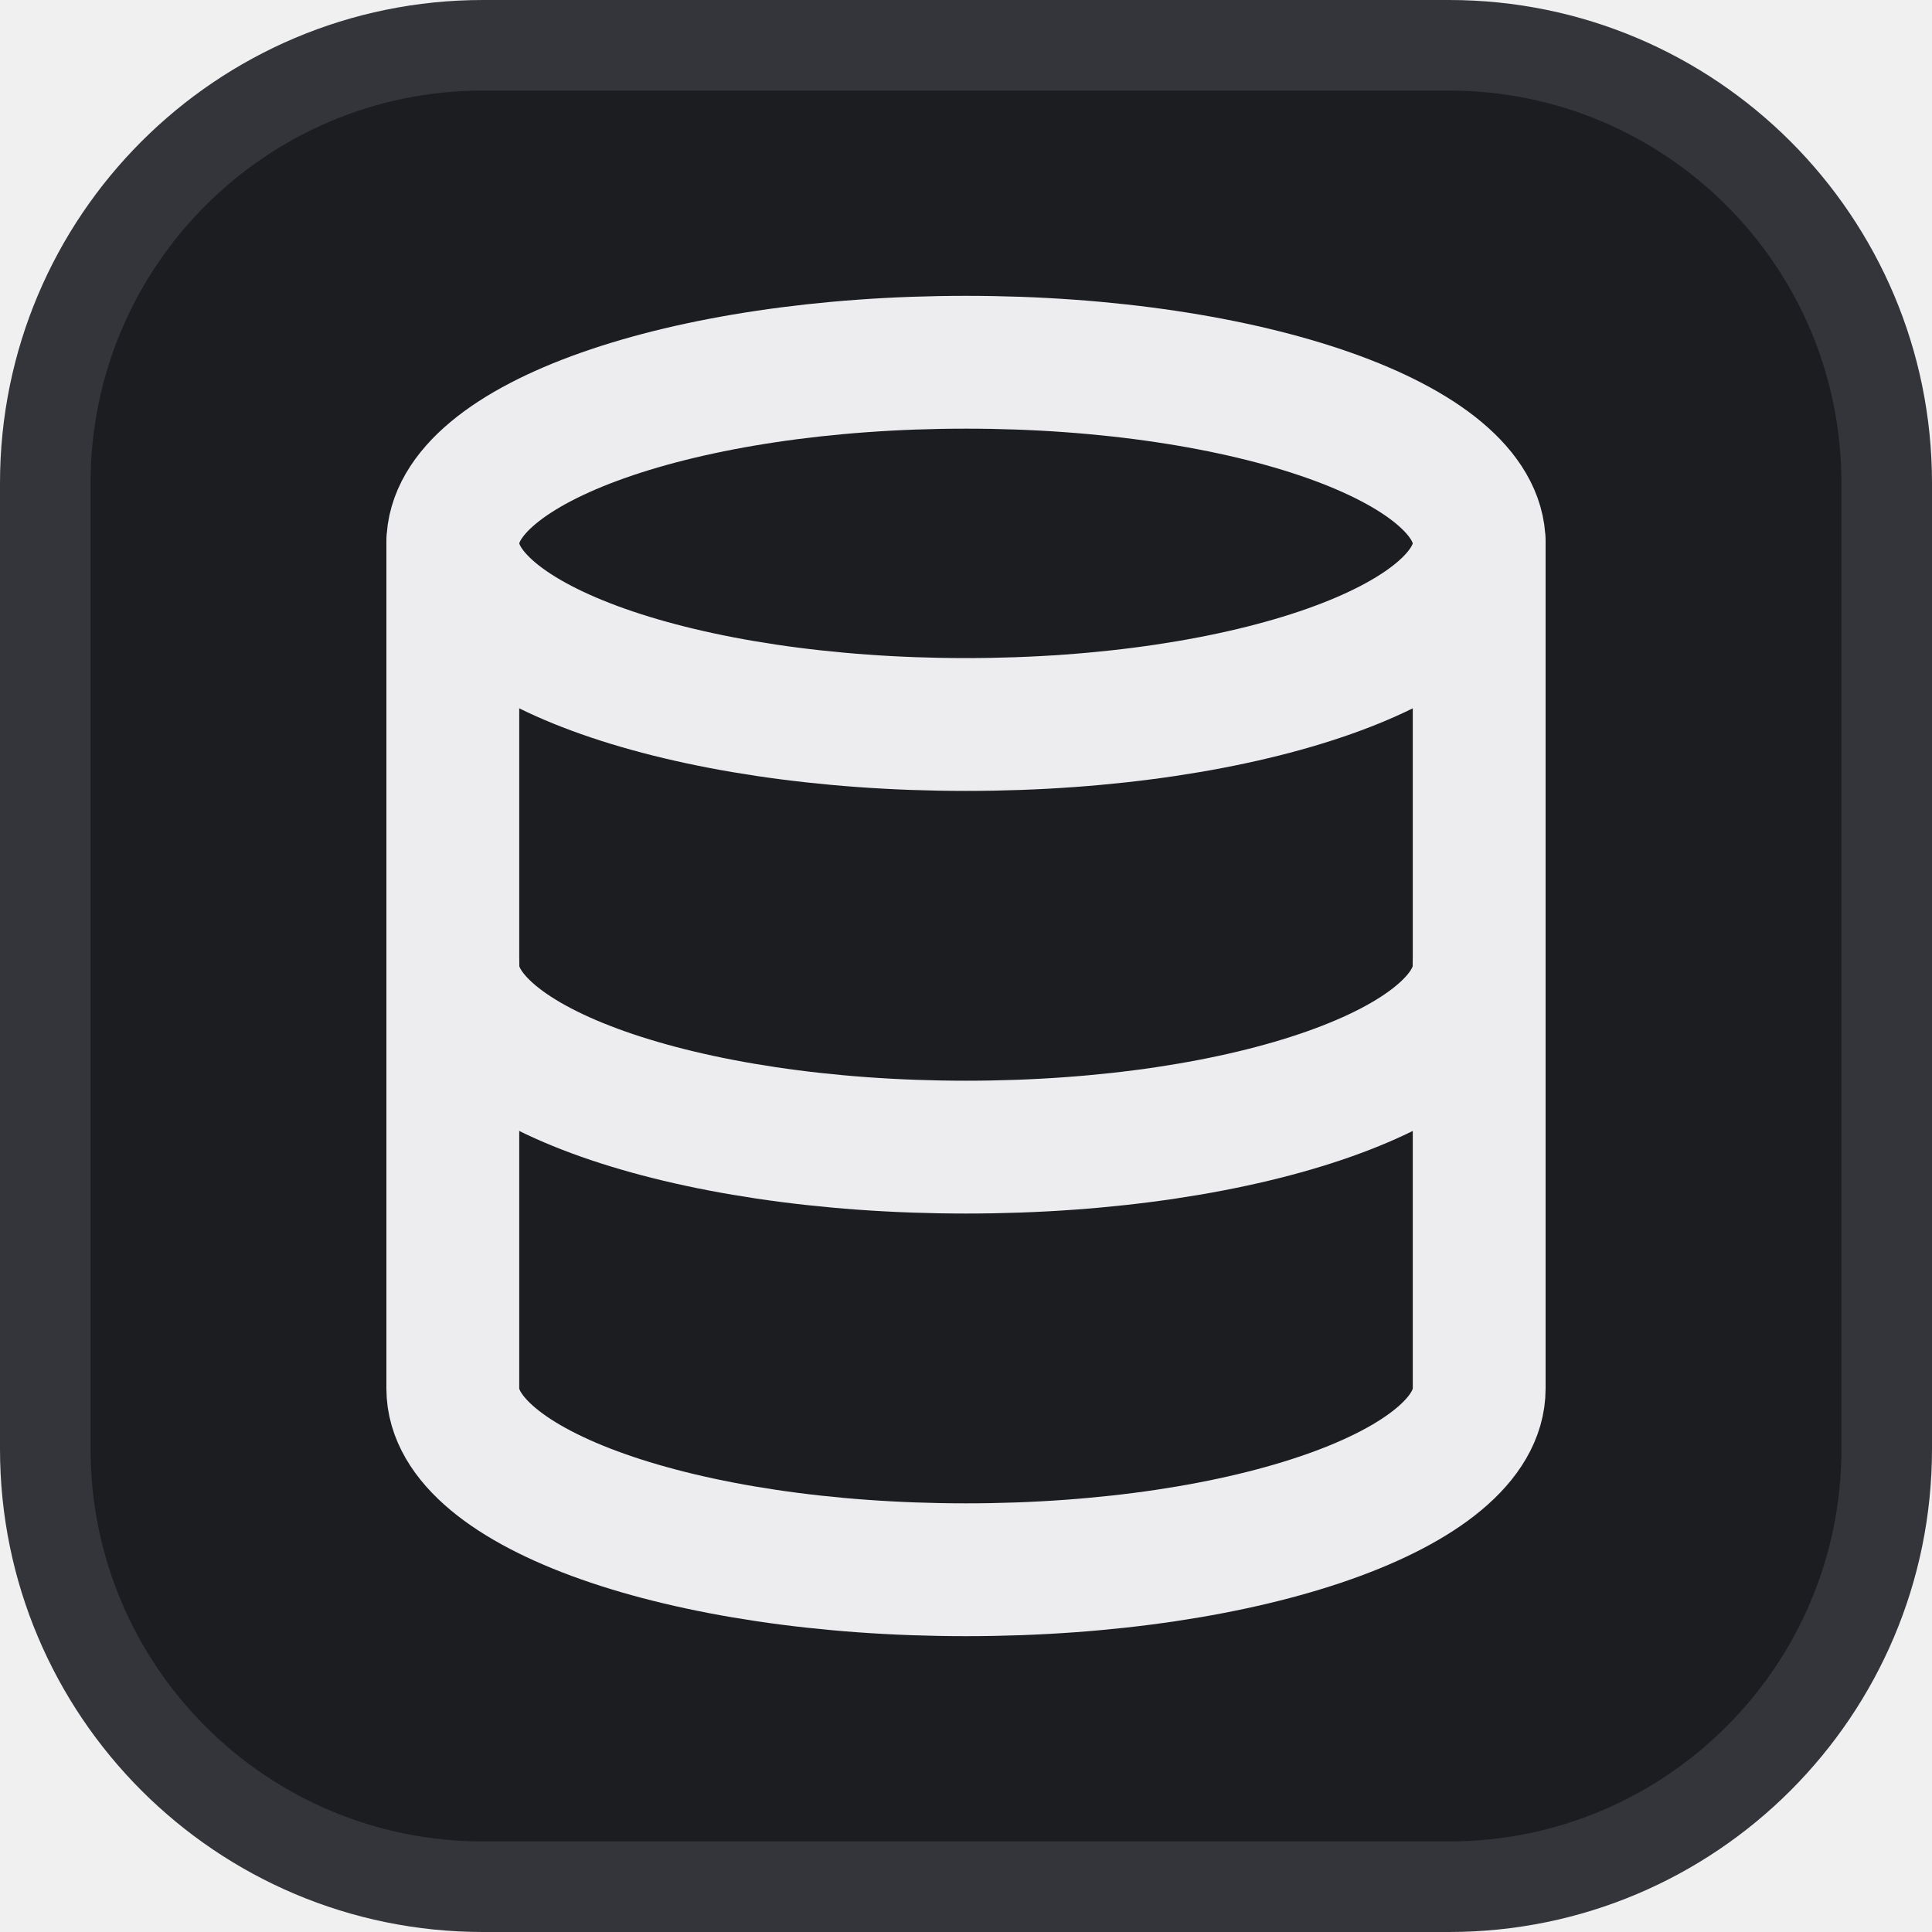
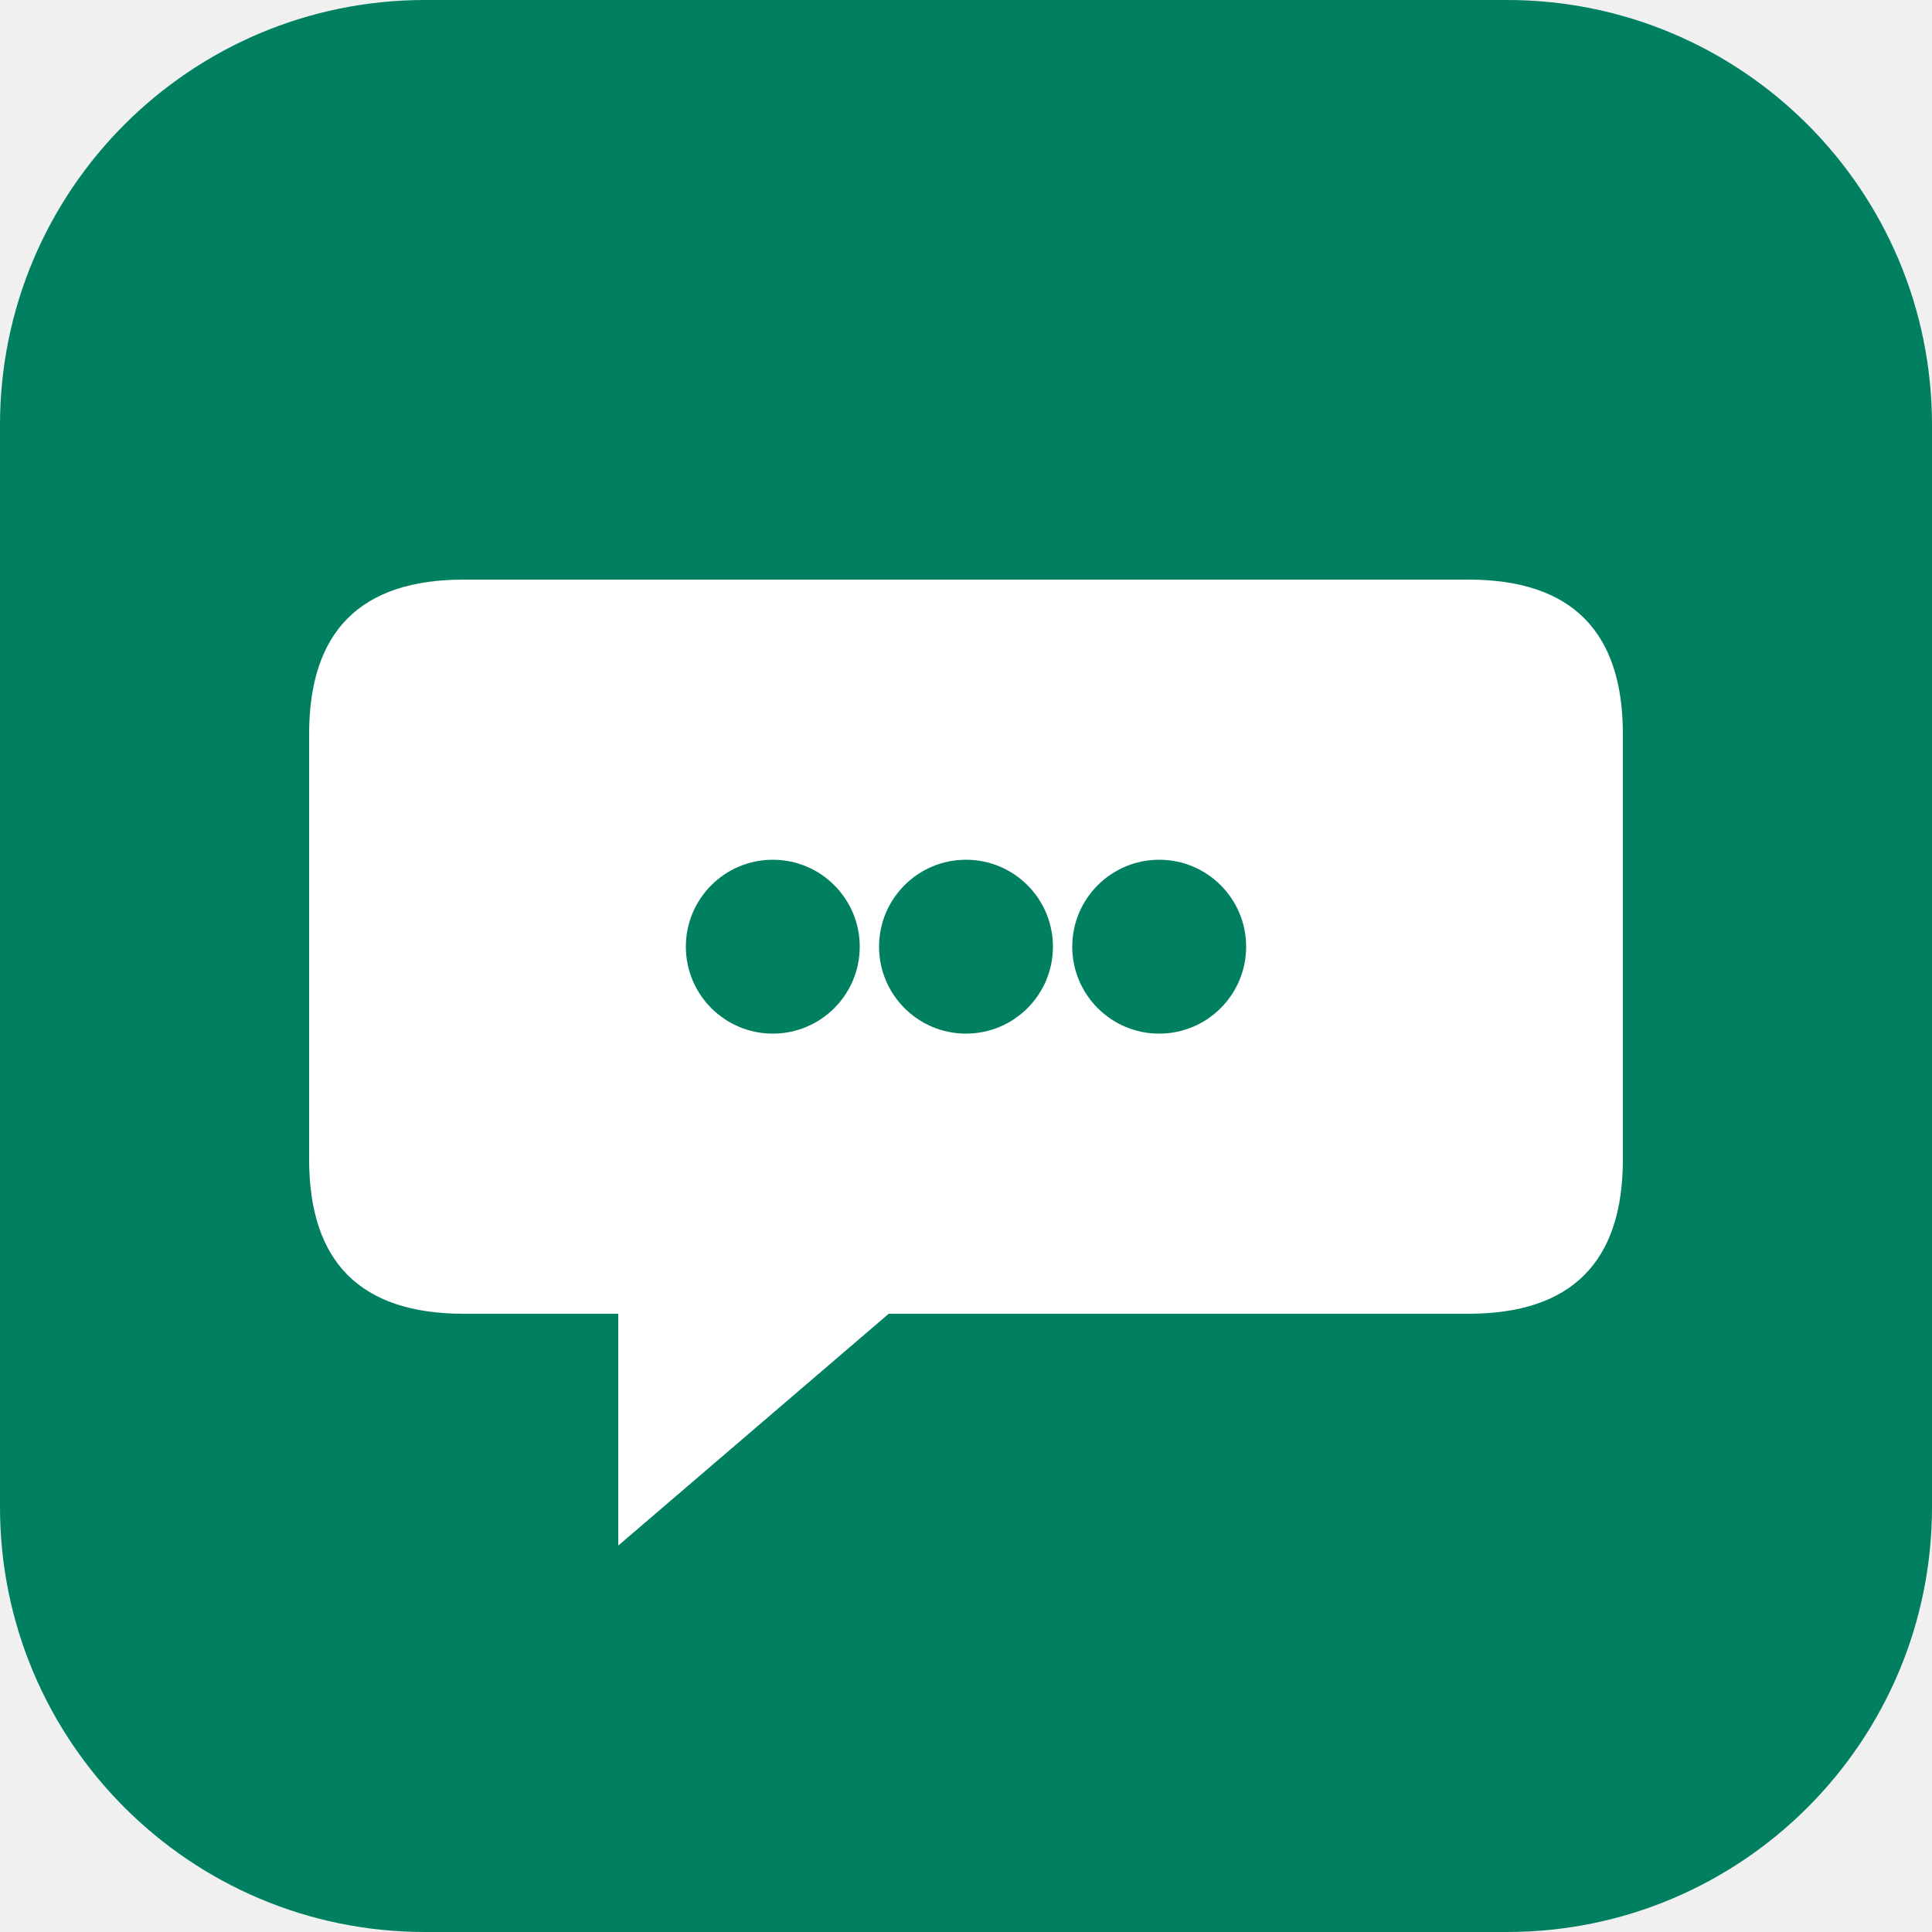
- <svg xmlns="http://www.w3.org/2000/svg" width="32" height="32" viewBox="0 0 32 32" fill="none">
-   <rect x="0.75" y="0.75" width="30.5" height="30.5" rx="7.25" fill="#1c1d21" stroke="#34353a" stroke-width="1.5" />
-   <g transform="translate(4 4)" stroke="#ededf0" stroke-width="2.2" stroke-linecap="round" stroke-linejoin="round">
-     <ellipse cx="12" cy="5" rx="8.5" ry="3" />
-     <path d="M3.5 5V19A8.5 3 0 0 0 20.5 19V5" />
-     <path d="M3.5 12A8.5 3 0 0 0 20.5 12" />
+ <svg xmlns="http://www.w3.org/2000/svg" width="100" height="100" viewBox="0 0 100 100" role="img" aria-label="ShopTalk">
+   <rect width="100" height="100" rx="22" fill="#008060" />
+   <path d="M24 30 h52 q8 0 8 8 v22 q0 8 -8 8 h-30 l-14 12 v-12 h-8 q-8 0 -8 -8 v-22 q0 -8 8 -8 z" fill="#ffffff" />
+   <g fill="#008060">
+     <circle cx="40" cy="49" r="4.5" />
+     <circle cx="50" cy="49" r="4.5" />
+     <circle cx="60" cy="49" r="4.5" />
  </g>
</svg>
